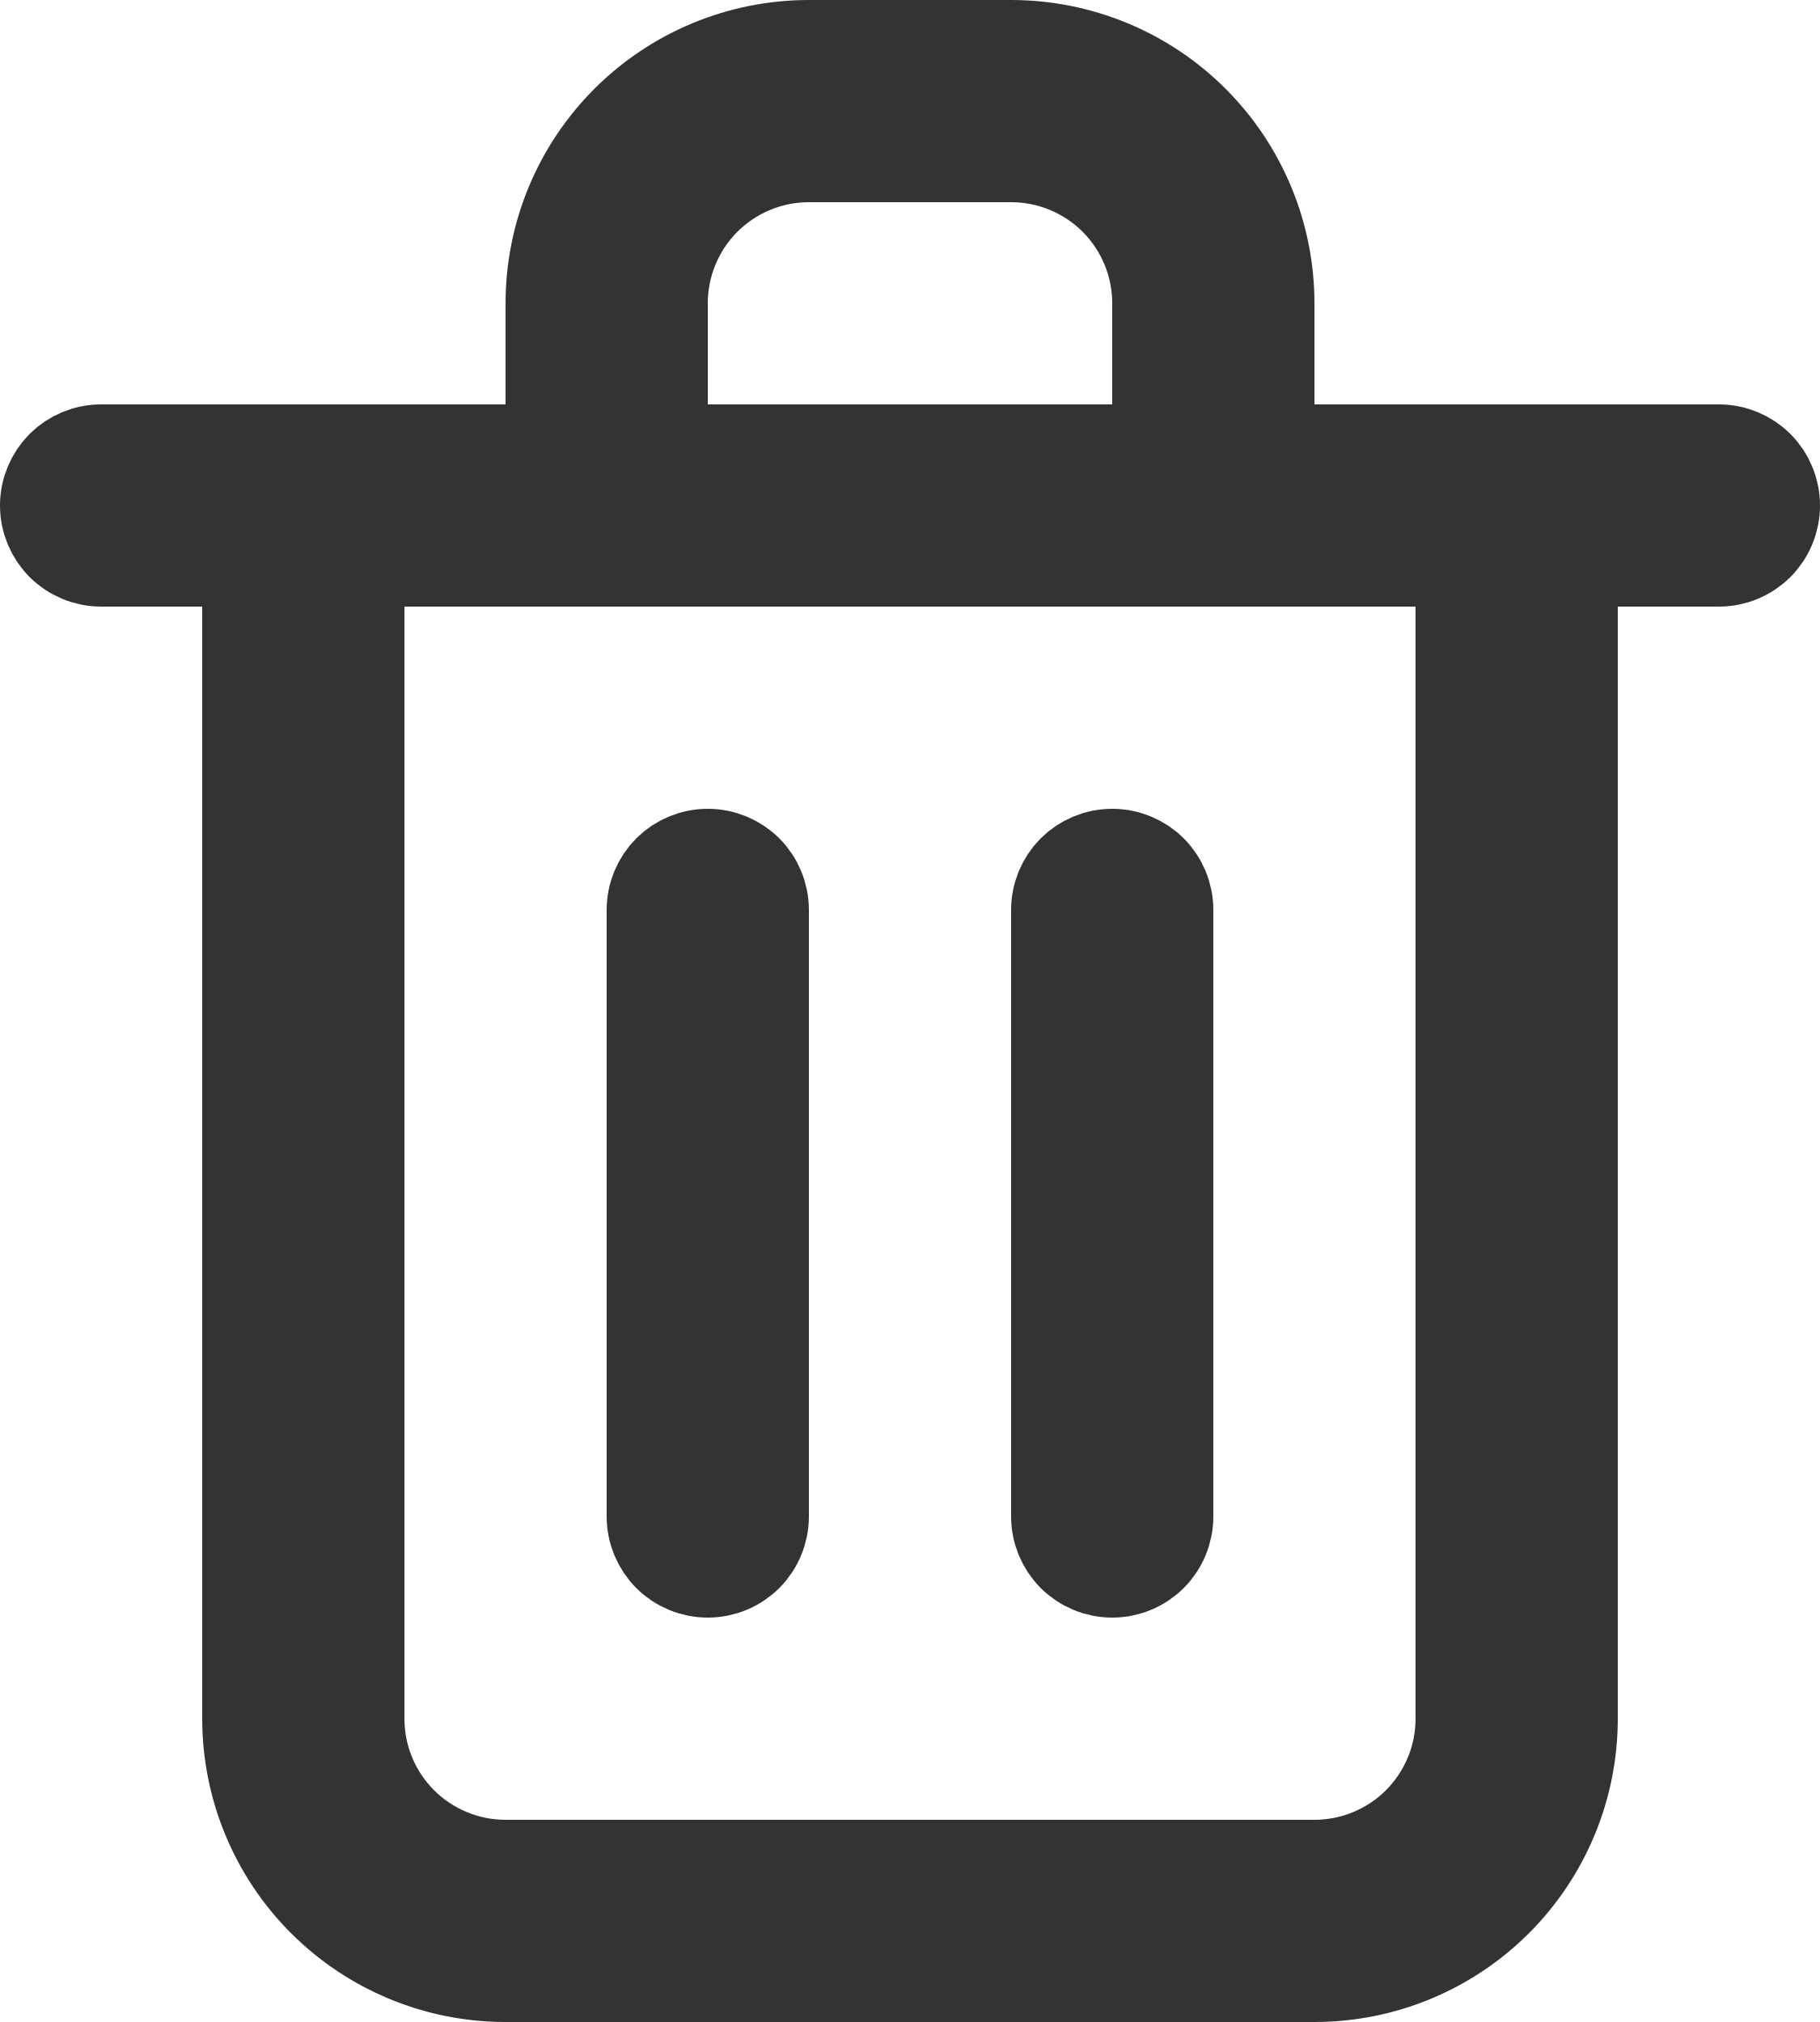
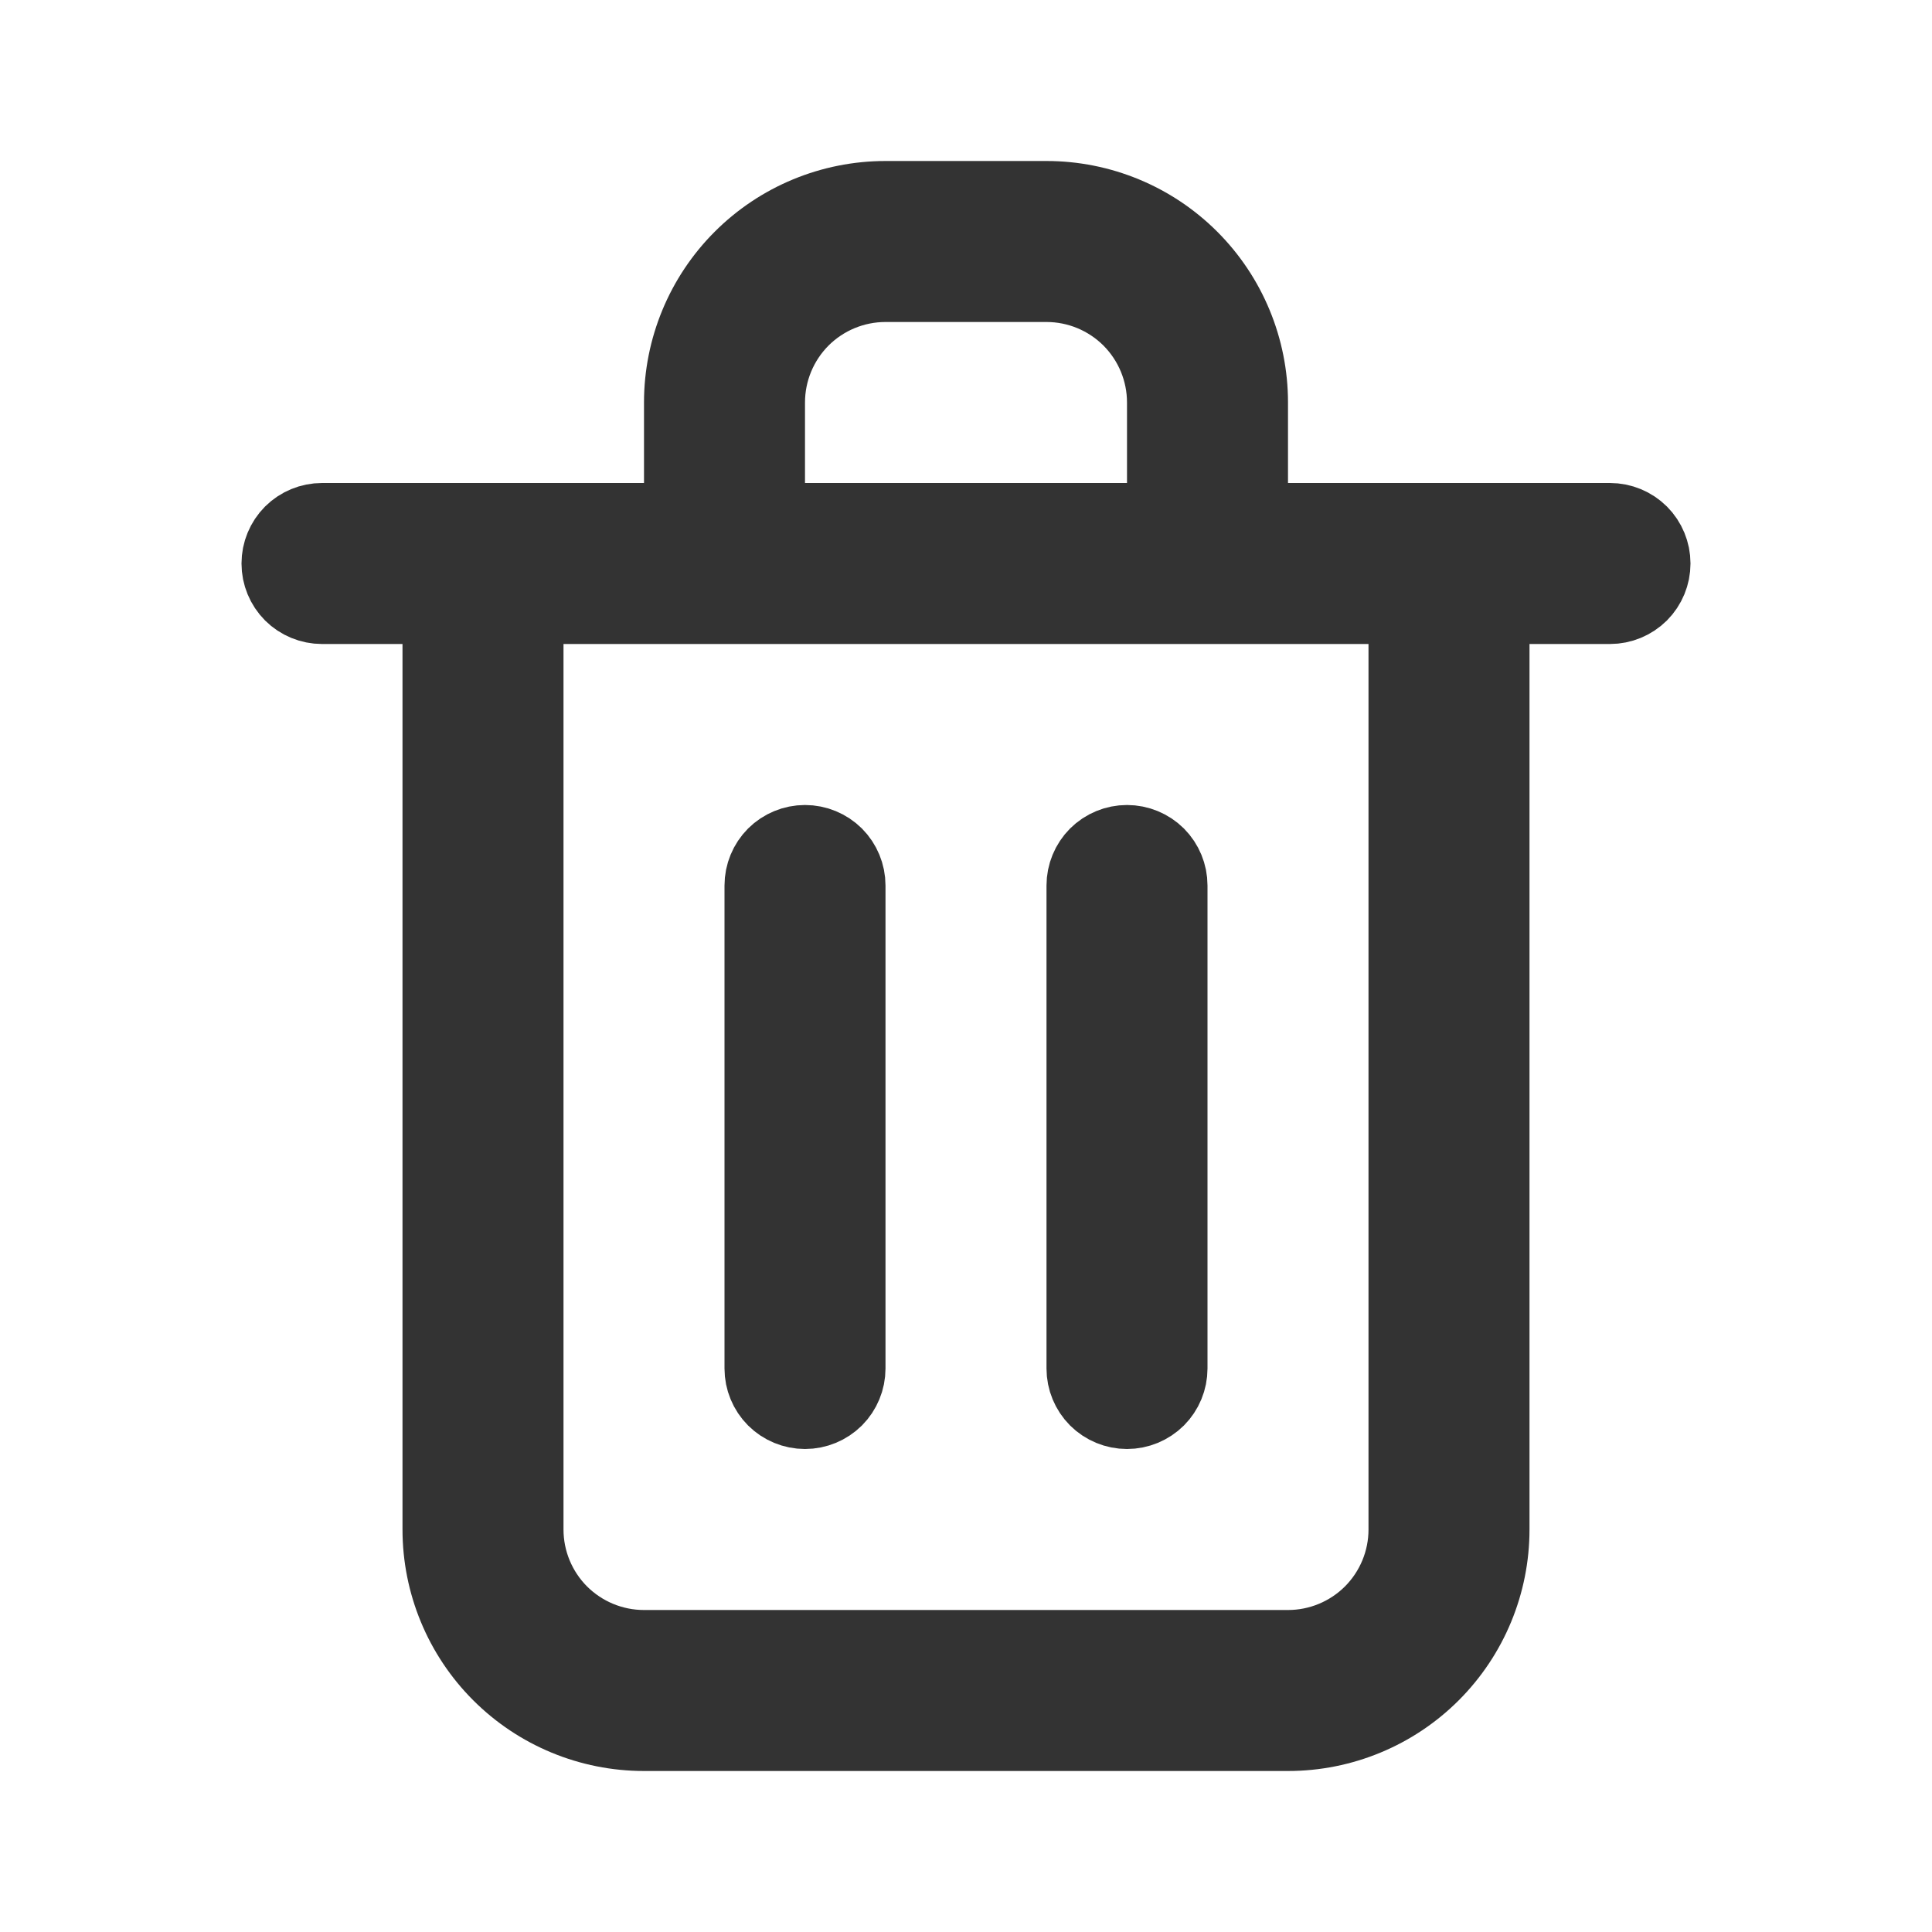
- <svg xmlns="http://www.w3.org/2000/svg" width="18" height="20" viewBox="0 0 18 20" fill="none">
-   <path d="M12.5 4V4.5H13H17C17.133 4.5 17.26 4.553 17.354 4.646C17.447 4.74 17.5 4.867 17.5 5C17.5 5.133 17.447 5.26 17.354 5.354C17.26 5.447 17.133 5.5 17 5.5H16H15.5V6V17C15.5 17.663 15.237 18.299 14.768 18.768C14.299 19.237 13.663 19.5 13 19.5H5C4.337 19.5 3.701 19.237 3.232 18.768C2.763 18.299 2.5 17.663 2.5 17V6V5.5H2H1C0.867 5.5 0.74 5.447 0.646 5.354C0.553 5.26 0.5 5.133 0.5 5C0.5 4.867 0.553 4.74 0.646 4.646C0.74 4.553 0.867 4.5 1 4.5H5H5.5V4V3C5.5 2.337 5.763 1.701 6.232 1.232C6.701 0.763 7.337 0.5 8 0.5H10C10.663 0.5 11.299 0.763 11.768 1.232C12.237 1.701 12.5 2.337 12.5 3V4ZM11 4.5H11.5V4V3C11.5 2.602 11.342 2.221 11.061 1.939C10.779 1.658 10.398 1.5 10 1.5H8C7.602 1.5 7.221 1.658 6.939 1.939C6.658 2.221 6.5 2.602 6.5 3V4V4.5H7H11ZM4 5.5H3.5V6V17C3.5 17.398 3.658 17.779 3.939 18.061C4.221 18.342 4.602 18.5 5 18.5H13C13.398 18.5 13.779 18.342 14.061 18.061C14.342 17.779 14.5 17.398 14.5 17V6V5.5H14H4ZM7.354 15.354C7.26 15.447 7.133 15.5 7 15.5C6.867 15.5 6.74 15.447 6.646 15.354C6.553 15.26 6.5 15.133 6.5 15V9C6.5 8.867 6.553 8.74 6.646 8.646C6.74 8.553 6.867 8.5 7 8.5C7.133 8.5 7.26 8.553 7.354 8.646C7.447 8.74 7.5 8.867 7.5 9V15C7.5 15.133 7.447 15.26 7.354 15.354ZM11.354 15.354C11.26 15.447 11.133 15.5 11 15.5C10.867 15.5 10.74 15.447 10.646 15.354C10.553 15.26 10.5 15.133 10.5 15V9C10.5 8.867 10.553 8.74 10.646 8.646C10.74 8.553 10.867 8.5 11 8.5C11.133 8.5 11.26 8.553 11.354 8.646C11.447 8.74 11.5 8.867 11.5 9V15C11.5 15.133 11.447 15.26 11.354 15.354Z" fill="#333333" stroke="#333333" />
+ <svg xmlns="http://www.w3.org/2000/svg" width="24" height="24" viewBox="0 0 24 24" fill="none">
+   <path d="M15.5 6V6.5H16H20C20.133 6.5 20.26 6.553 20.354 6.646C20.447 6.74 20.5 6.867 20.5 7C20.5 7.133 20.447 7.26 20.354 7.354C20.26 7.447 20.133 7.5 20 7.5H19H18.5V8V19C18.5 19.663 18.237 20.299 17.768 20.768C17.299 21.237 16.663 21.5 16 21.5H8C7.337 21.5 6.701 21.237 6.232 20.768C5.763 20.299 5.5 19.663 5.5 19V8V7.5H5H4C3.867 7.5 3.74 7.447 3.646 7.354C3.553 7.26 3.5 7.133 3.5 7C3.5 6.867 3.553 6.74 3.646 6.646C3.74 6.553 3.867 6.5 4 6.5H8H8.5V6V5C8.5 4.337 8.763 3.701 9.232 3.232C9.701 2.763 10.337 2.5 11 2.5H13C13.663 2.5 14.299 2.763 14.768 3.232C15.237 3.701 15.5 4.337 15.5 5V6ZM14 6.5H14.5V6V5C14.5 4.602 14.342 4.221 14.061 3.939C13.779 3.658 13.398 3.5 13 3.5H11C10.602 3.5 10.221 3.658 9.939 3.939C9.658 4.221 9.5 4.602 9.5 5V6V6.5H10H14ZM7 7.5H6.5V8V19C6.5 19.398 6.658 19.779 6.939 20.061C7.221 20.342 7.602 20.5 8 20.5H16C16.398 20.5 16.779 20.342 17.061 20.061C17.342 19.779 17.5 19.398 17.5 19V8V7.5H17H7ZM10.354 17.354C10.26 17.447 10.133 17.5 10 17.5C9.867 17.5 9.74 17.447 9.646 17.354C9.553 17.26 9.5 17.133 9.5 17V11C9.5 10.867 9.553 10.74 9.646 10.646C9.74 10.553 9.867 10.5 10 10.5C10.133 10.5 10.26 10.553 10.354 10.646C10.447 10.74 10.5 10.867 10.5 11V17C10.5 17.133 10.447 17.26 10.354 17.354ZM14.354 17.354C14.26 17.447 14.133 17.5 14 17.5C13.867 17.5 13.74 17.447 13.646 17.354C13.553 17.26 13.5 17.133 13.5 17V11C13.5 10.867 13.553 10.74 13.646 10.646C13.74 10.553 13.867 10.5 14 10.5C14.133 10.5 14.26 10.553 14.354 10.646C14.447 10.74 14.5 10.867 14.5 11V17C14.5 17.133 14.447 17.26 14.354 17.354Z" fill="#333333" stroke="#333333" />
</svg>
